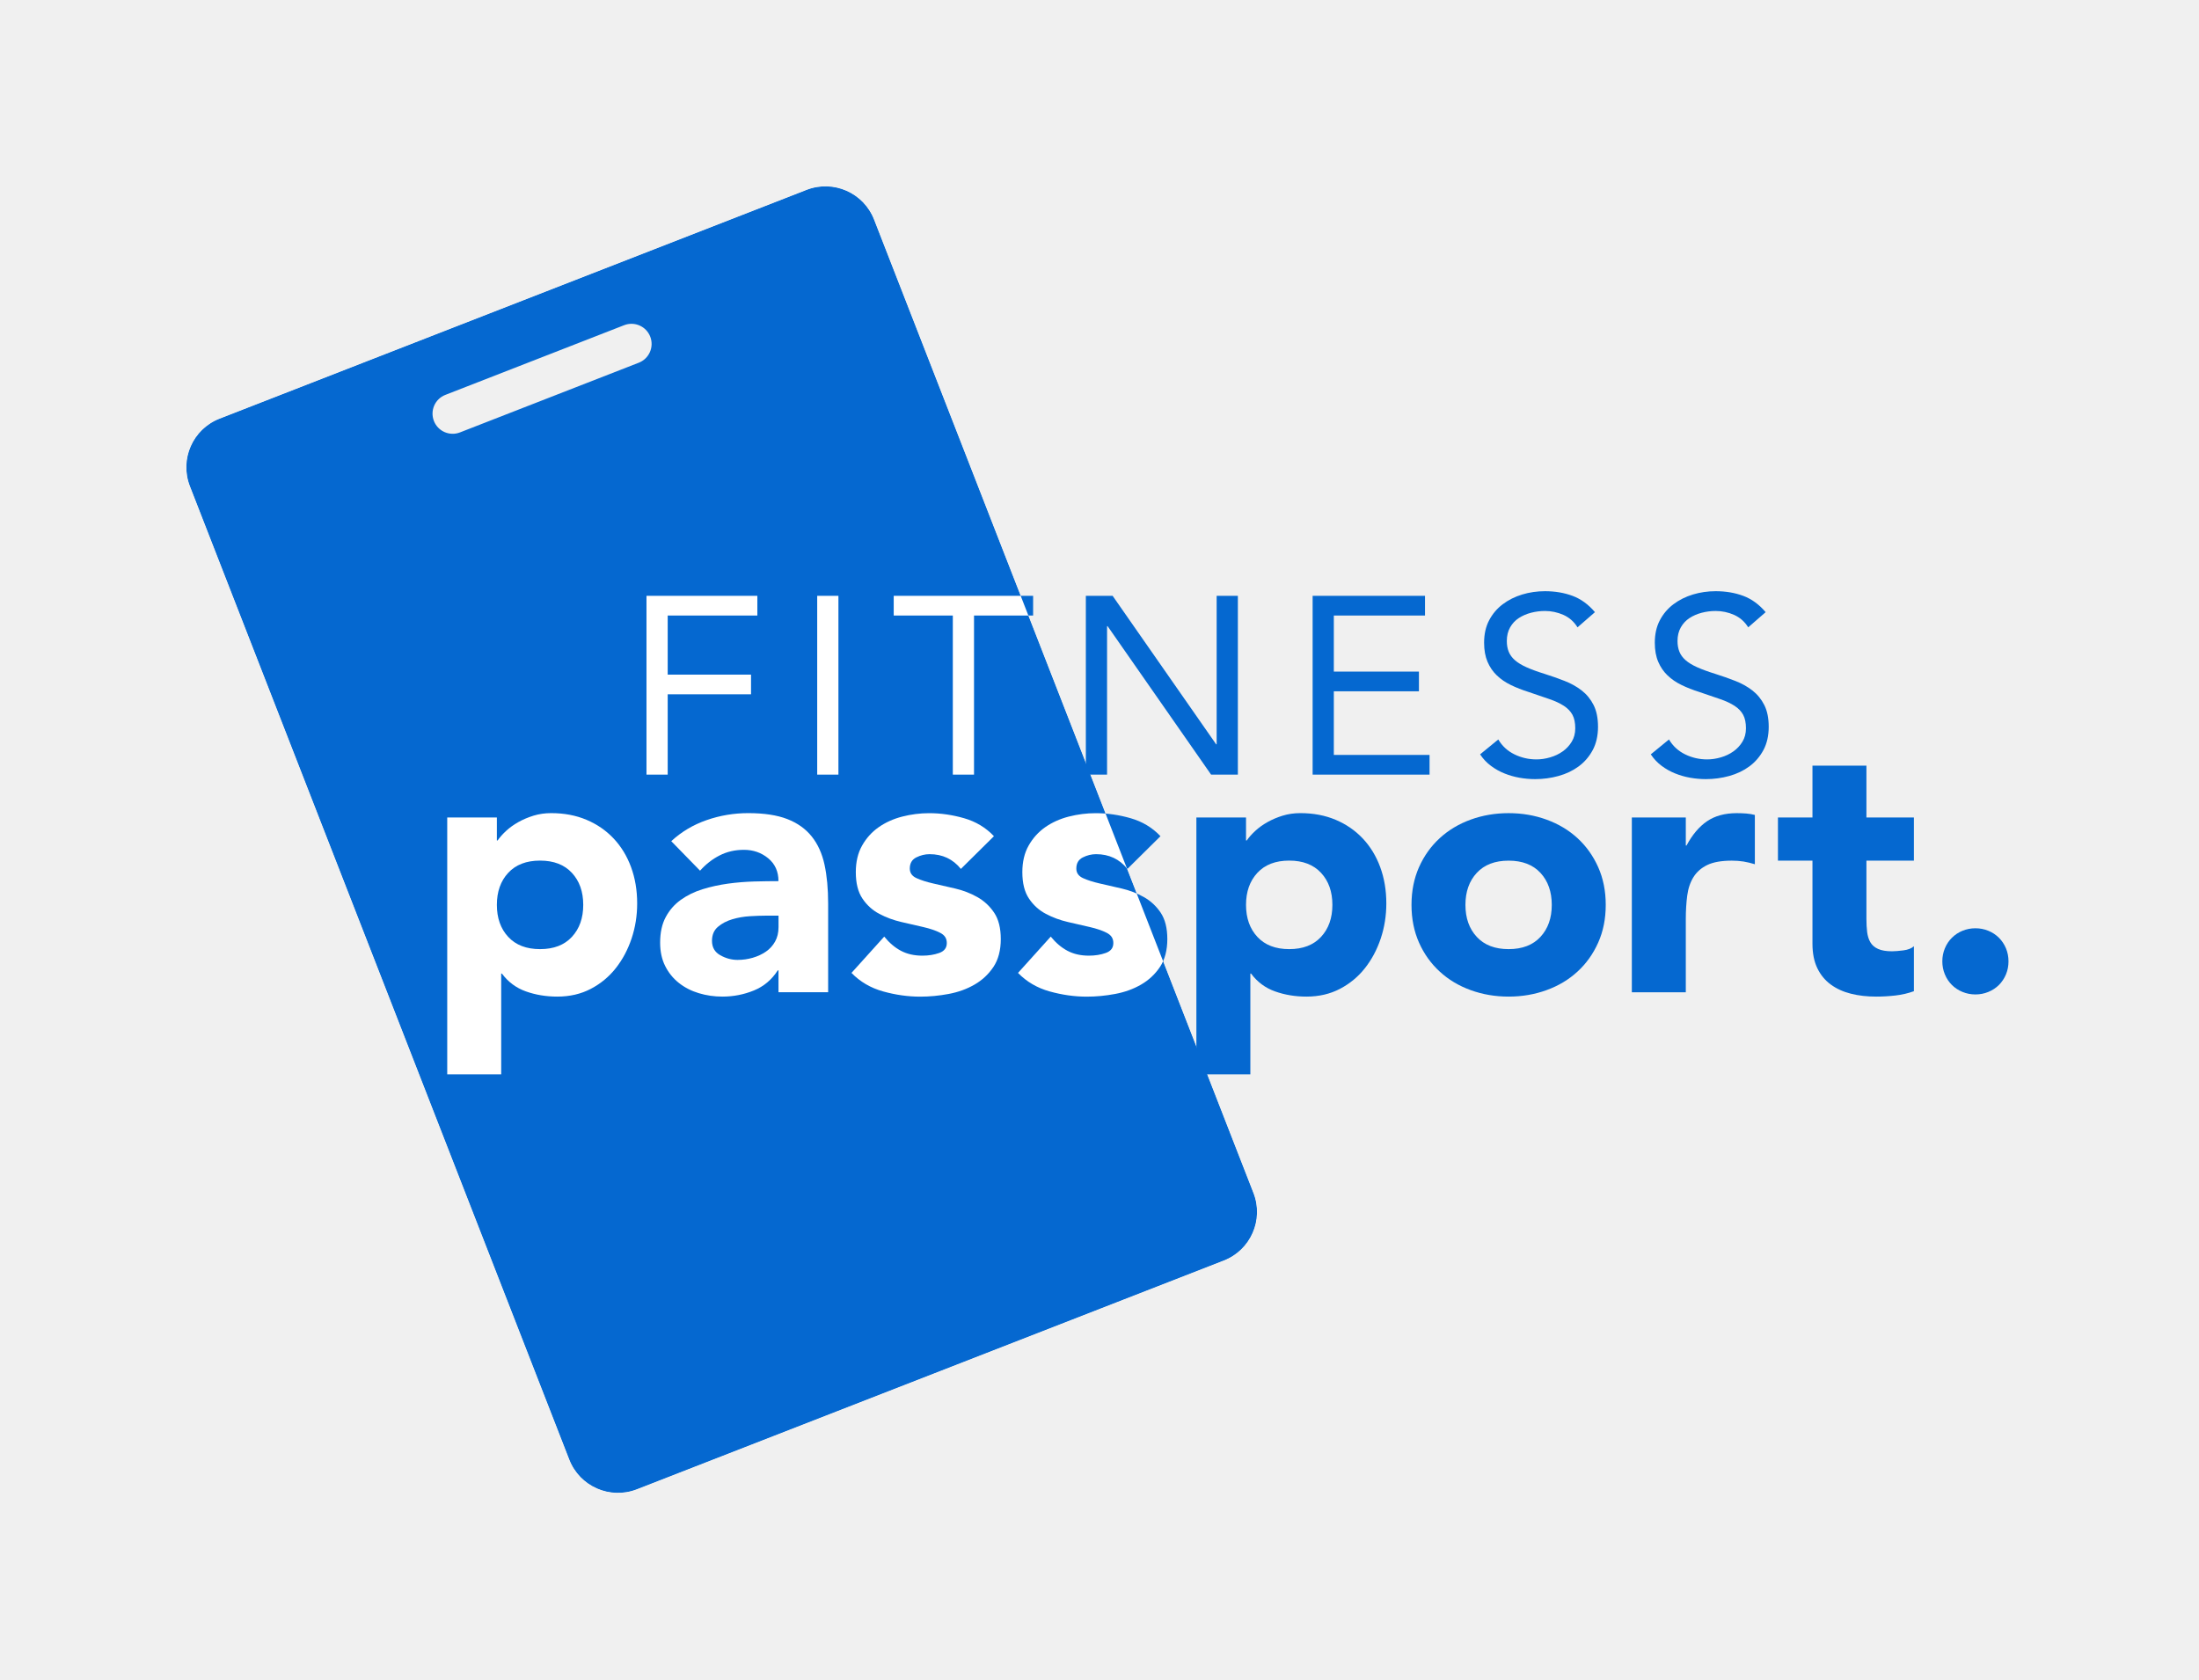
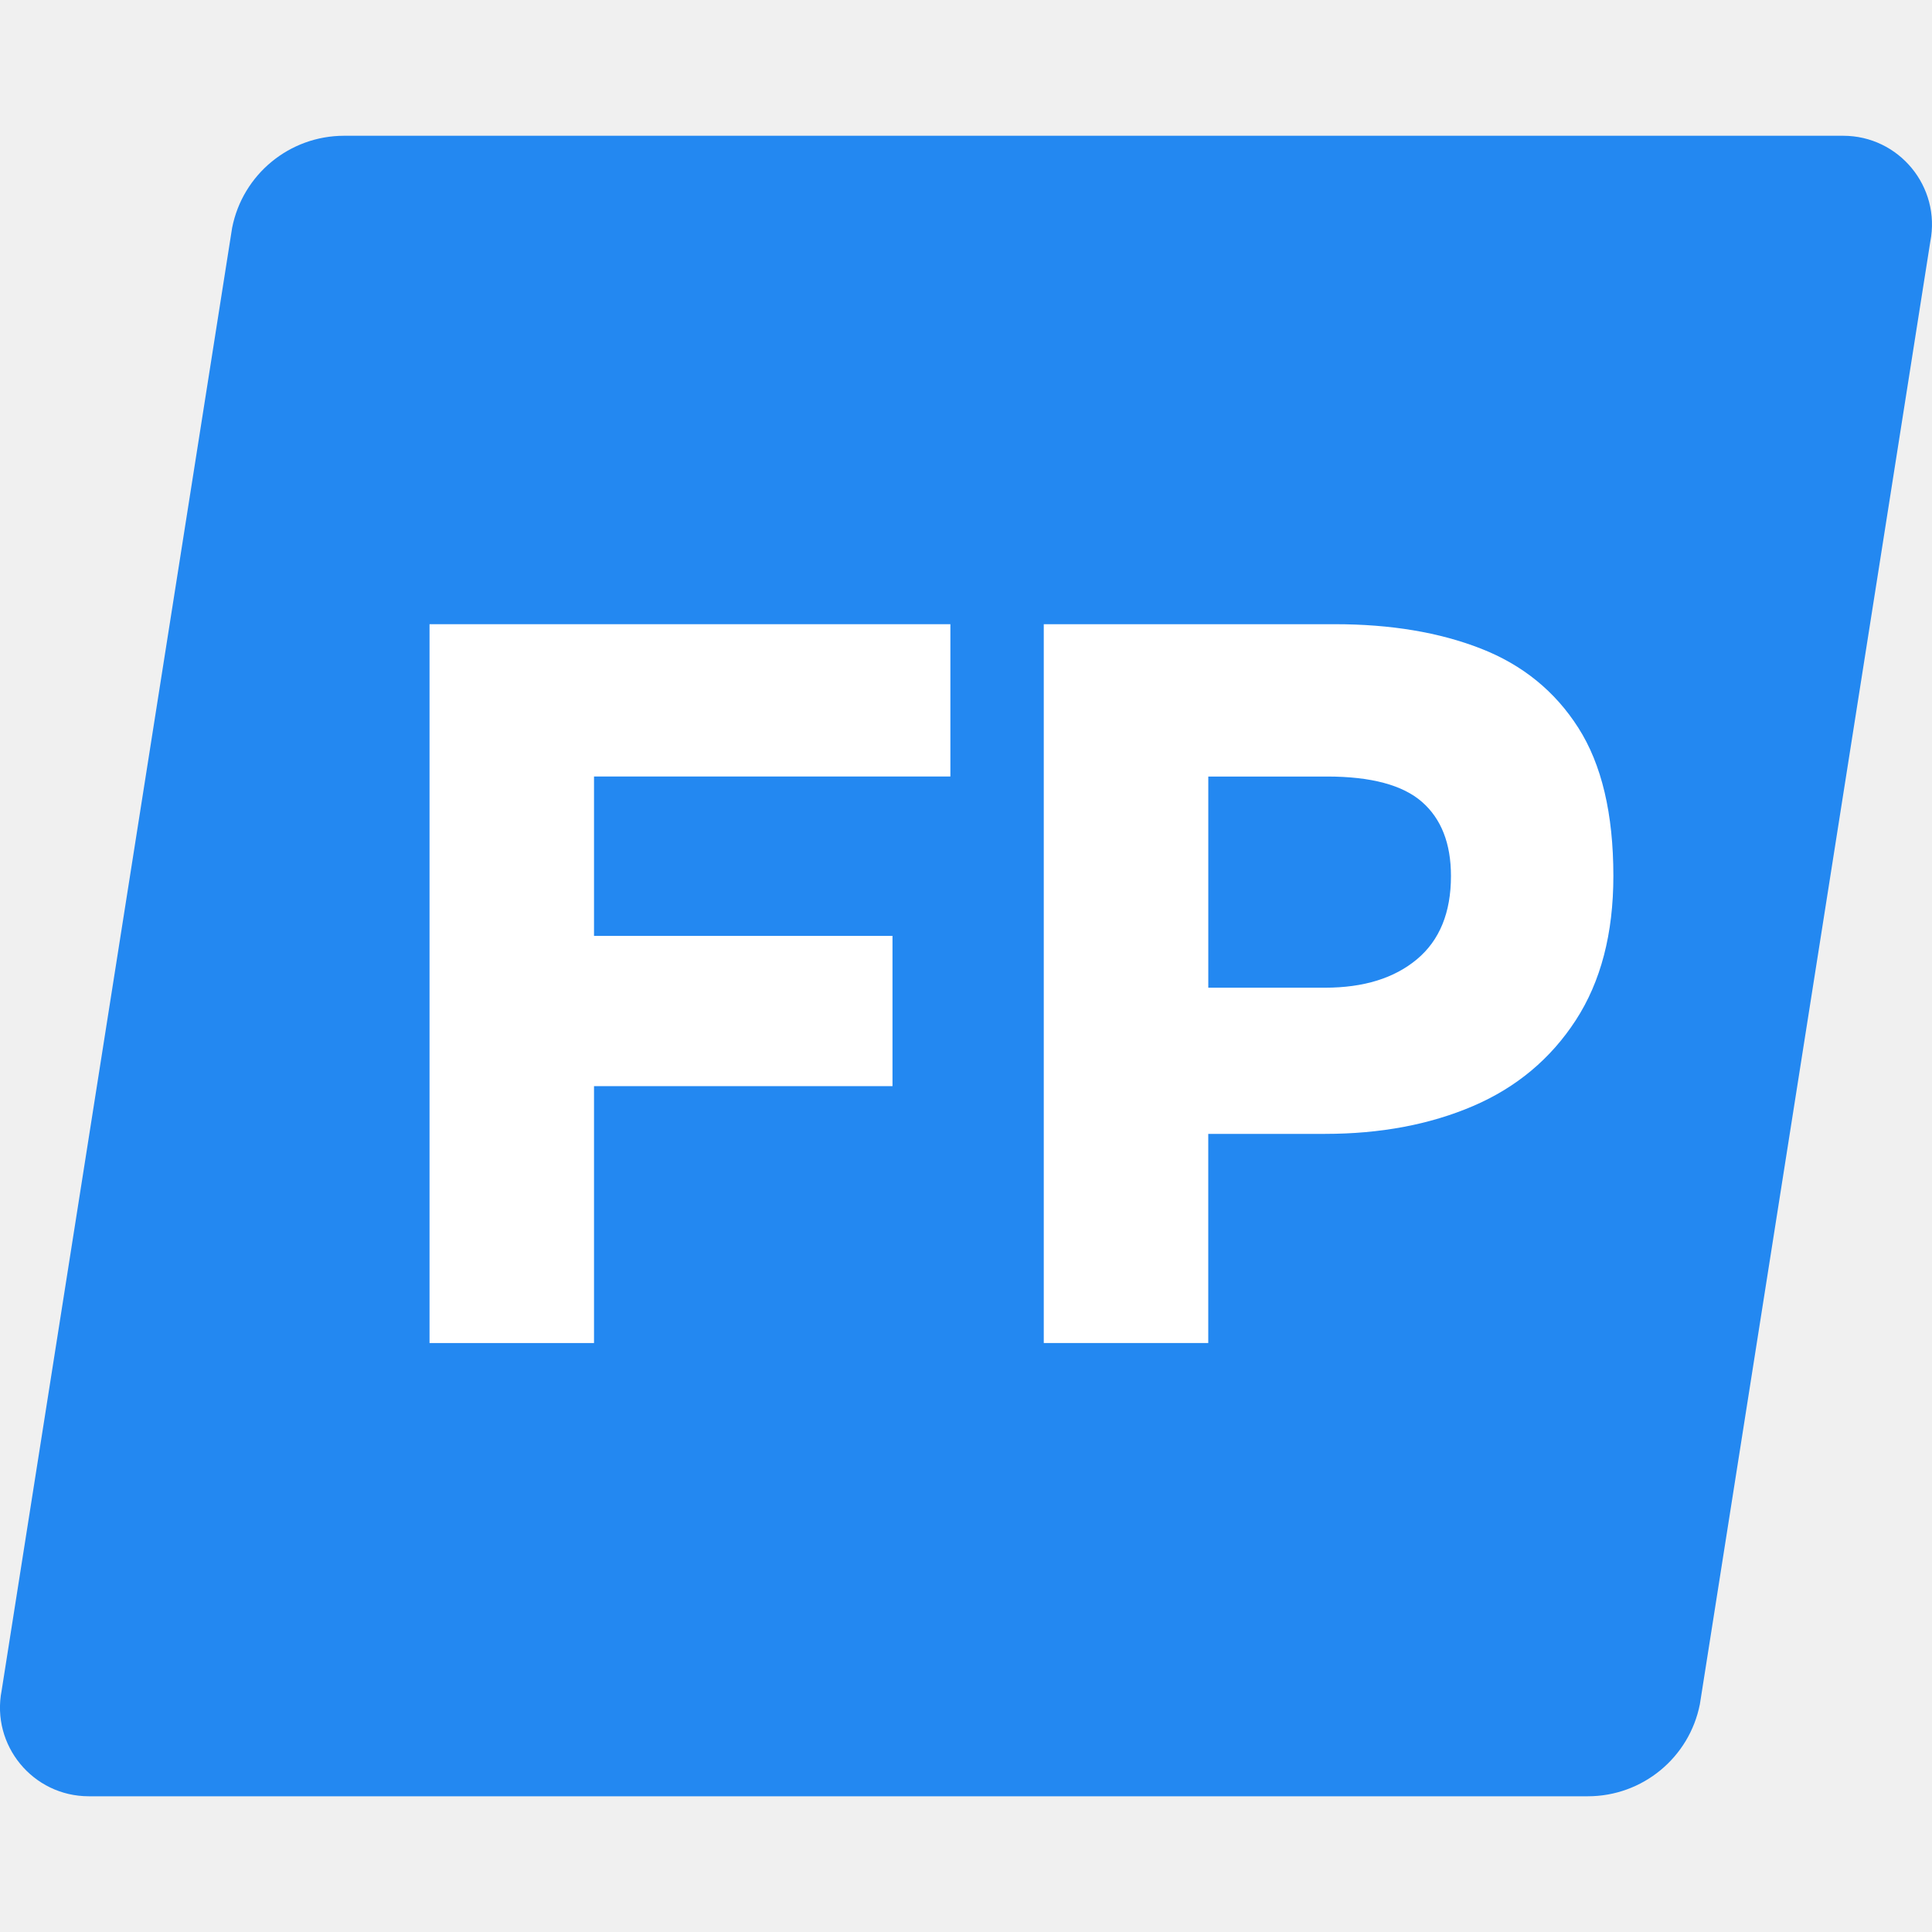
- <svg xmlns="http://www.w3.org/2000/svg" width="855" height="653" viewBox="0 0 855 653" fill="none">
-   <path d="M422.19 231.67H432.6L472.86 289.41H473.05V231.67H481.3V301.19H470.89L430.64 243.45H430.44V301.19H422.19V231.67Z" fill="#0568D0" />
-   <path d="M510.37 231.67H554.06V239.33H518.61V261.13H551.7V268.79H518.61V293.53H555.83V301.19H510.37V231.67Z" fill="#0568D0" />
-   <path d="M613.37 243.94C612 241.72 610.16 240.1 607.87 239.08C605.58 238.07 603.19 237.56 600.7 237.56C598.87 237.56 597.07 237.79 595.3 238.25C593.53 238.71 591.94 239.4 590.54 240.31C589.13 241.23 588 242.44 587.15 243.94C586.3 245.45 585.87 247.21 585.87 249.24C585.87 250.81 586.12 252.2 586.61 253.41C587.1 254.62 587.9 255.72 589.02 256.7C590.13 257.68 591.64 258.6 593.54 259.45C595.44 260.3 597.76 261.15 600.51 262C603.19 262.85 605.8 263.77 608.32 264.75C610.84 265.73 613.07 266.98 615 268.48C616.93 269.99 618.47 271.87 619.61 274.13C620.75 276.39 621.33 279.22 621.33 282.62C621.33 286.02 620.64 289.1 619.27 291.65C617.9 294.2 616.08 296.31 613.82 297.98C611.56 299.65 608.96 300.89 606.01 301.71C603.06 302.53 600.02 302.94 596.88 302.94C594.85 302.94 592.82 302.76 590.79 302.4C588.76 302.04 586.81 301.48 584.95 300.73C583.08 299.98 581.33 299 579.7 297.78C578.06 296.57 576.66 295.08 575.48 293.31L582.55 287.52C584.06 290.07 586.15 292 588.83 293.31C591.51 294.62 594.36 295.27 597.37 295.27C599.14 295.27 600.92 295.01 602.72 294.48C604.52 293.96 606.14 293.19 607.58 292.17C609.02 291.16 610.2 289.9 611.11 288.39C612.03 286.88 612.48 285.15 612.48 283.19C612.48 281.03 612.12 279.28 611.4 277.94C610.68 276.6 609.57 275.44 608.06 274.45C606.55 273.47 604.66 272.58 602.37 271.8C600.08 271.01 597.39 270.1 594.32 269.05C591.83 268.26 589.54 267.37 587.45 266.35C585.35 265.34 583.54 264.09 582 262.62C580.46 261.15 579.25 259.38 578.37 257.32C577.49 255.26 577.04 252.79 577.04 249.91C577.04 246.57 577.69 243.66 579 241.17C580.31 238.68 582.08 236.6 584.3 234.93C586.52 233.26 589.05 232 591.86 231.15C594.67 230.3 597.62 229.87 600.7 229.87C604.63 229.87 608.21 230.48 611.45 231.69C614.69 232.9 617.59 235.01 620.14 238.02L613.37 243.91V243.94Z" fill="#0568D0" />
-   <path d="M679.74 243.94C678.37 241.72 676.53 240.1 674.24 239.08C671.95 238.07 669.56 237.56 667.07 237.56C665.24 237.56 663.44 237.79 661.67 238.25C659.9 238.71 658.31 239.4 656.91 240.31C655.5 241.23 654.37 242.44 653.52 243.94C652.67 245.45 652.24 247.21 652.24 249.24C652.24 250.81 652.49 252.2 652.98 253.41C653.47 254.62 654.27 255.72 655.39 256.7C656.5 257.68 658.01 258.6 659.91 259.45C661.81 260.3 664.13 261.15 666.88 262C669.56 262.85 672.17 263.77 674.69 264.75C677.21 265.73 679.44 266.98 681.37 268.48C683.3 269.99 684.84 271.87 685.98 274.13C687.12 276.39 687.7 279.22 687.7 282.62C687.7 286.02 687.01 289.1 685.64 291.65C684.27 294.2 682.45 296.31 680.19 297.98C677.93 299.65 675.33 300.89 672.38 301.71C669.43 302.53 666.39 302.94 663.25 302.94C661.22 302.94 659.19 302.76 657.16 302.4C655.13 302.04 653.18 301.48 651.32 300.73C649.45 299.98 647.7 299 646.07 297.78C644.43 296.57 643.03 295.08 641.85 293.31L648.92 287.52C650.43 290.07 652.52 292 655.2 293.31C657.88 294.62 660.73 295.27 663.74 295.27C665.51 295.27 667.29 295.01 669.09 294.48C670.89 293.96 672.51 293.19 673.95 292.17C675.39 291.16 676.57 289.9 677.48 288.39C678.4 286.88 678.85 285.15 678.85 283.19C678.85 281.03 678.49 279.28 677.77 277.94C677.05 276.6 675.94 275.44 674.43 274.45C672.92 273.47 671.03 272.58 668.74 271.8C666.45 271.01 663.76 270.1 660.69 269.05C658.2 268.26 655.91 267.37 653.82 266.35C651.72 265.34 649.91 264.09 648.37 262.62C646.83 261.15 645.62 259.38 644.74 257.32C643.86 255.26 643.41 252.79 643.41 249.91C643.41 246.57 644.06 243.66 645.37 241.17C646.68 238.68 648.45 236.6 650.67 234.93C652.89 233.26 655.42 232 658.23 231.15C661.04 230.3 663.99 229.87 667.07 229.87C671 229.87 674.58 230.48 677.82 231.69C681.06 232.9 683.96 235.01 686.51 238.02L679.74 243.91V243.94Z" fill="#0568D0" />
-   <path d="M779.96 368.76C779.3 367.18 778.39 365.8 777.23 364.64C776.06 363.47 774.69 362.56 773.1 361.91C771.52 361.26 769.84 360.93 768.07 360.93C766.3 360.93 764.62 361.26 763.03 361.91C761.45 362.56 760.07 363.47 758.91 364.64C757.74 365.8 756.83 367.18 756.18 368.76C755.53 370.35 755.2 372.03 755.2 373.79C755.2 375.55 755.53 377.25 756.18 378.83C756.83 380.42 757.74 381.79 758.91 382.96C760.07 384.12 761.45 385.03 763.03 385.68C764.62 386.33 766.3 386.66 768.07 386.66C769.84 386.66 771.52 386.33 773.1 385.68C774.69 385.03 776.06 384.12 777.23 382.96C778.39 381.79 779.3 380.42 779.96 378.83C780.61 377.25 780.93 375.57 780.93 373.79C780.93 372.01 780.61 370.35 779.96 368.76Z" fill="#0568D0" />
-   <path d="M744.15 334.64V317.85H725.69V297.71H704.71V317.85H691.29V334.64H704.71V366.94C704.71 370.67 705.34 373.84 706.6 376.45C707.86 379.06 709.61 381.19 711.85 382.82C714.08 384.45 716.69 385.64 719.68 386.38C722.66 387.13 725.92 387.5 729.47 387.5C731.89 387.5 734.36 387.36 736.88 387.08C739.4 386.8 741.82 386.24 744.15 385.4V367.92C743.22 368.76 741.84 369.3 740.03 369.53C738.21 369.76 736.74 369.88 735.62 369.88C733.38 369.88 731.59 369.58 730.24 368.97C728.88 368.37 727.88 367.5 727.23 366.38C726.58 365.26 726.16 363.94 725.97 362.4C725.78 360.86 725.69 359.16 725.69 357.29V334.64H744.15Z" fill="#0568D0" />
-   <path d="M678.96 316.31C677.74 316.22 676.53 316.17 675.32 316.17C670.66 316.17 666.79 317.22 663.71 319.32C660.64 321.42 657.98 324.57 655.74 328.76H655.46V317.85H634.48V385.82H655.46V357.43C655.46 354.08 655.65 351 656.02 348.2C656.39 345.4 657.21 343.01 658.47 341C659.73 338.99 661.52 337.43 663.85 336.31C666.18 335.2 669.35 334.64 673.36 334.64C674.95 334.64 676.46 334.75 677.91 334.98C679.35 335.22 680.82 335.57 682.31 336.03V316.87C681.29 316.59 680.17 316.41 678.96 316.31Z" fill="#0568D0" />
-   <path d="M621.39 337.15C619.43 332.77 616.75 329.02 613.35 325.89C609.95 322.77 605.94 320.37 601.32 318.69C596.71 317.01 591.79 316.17 586.57 316.17C581.35 316.17 576.43 317.01 571.81 318.69C567.2 320.37 563.19 322.77 559.79 325.89C556.38 329.02 553.7 332.77 551.74 337.15C549.79 341.54 548.81 346.43 548.81 351.84C548.81 357.25 549.79 362.14 551.74 366.52C553.7 370.91 556.38 374.66 559.79 377.78C563.19 380.91 567.2 383.31 571.81 384.98C576.43 386.66 581.35 387.5 586.57 387.5C591.79 387.5 596.71 386.66 601.32 384.98C605.94 383.31 609.95 380.91 613.35 377.78C616.75 374.66 619.43 370.91 621.39 366.52C623.35 362.14 624.33 357.25 624.33 351.84C624.33 346.43 623.35 341.54 621.39 337.15ZM598.95 364.28C596.01 367.46 591.88 369.04 586.57 369.04C581.26 369.04 577.13 367.46 574.19 364.28C571.25 361.12 569.78 356.97 569.78 351.84C569.78 346.71 571.25 342.56 574.19 339.39C577.13 336.22 581.25 334.64 586.57 334.64C591.89 334.64 596.01 336.22 598.95 339.39C601.88 342.56 603.35 346.71 603.35 351.84C603.35 356.97 601.88 361.12 598.95 364.28Z" fill="#0568D0" />
-   <path d="M465.17 317.85H484.47V326.8H484.75C485.59 325.59 486.68 324.35 488.04 323.09C489.39 321.83 490.98 320.69 492.8 319.66C494.62 318.64 496.6 317.8 498.74 317.14C500.88 316.49 503.17 316.16 505.59 316.16C510.62 316.16 515.19 317.02 519.3 318.75C523.4 320.48 526.92 322.9 529.86 326.02C532.8 329.14 535.06 332.85 536.64 337.14C538.22 341.43 539.02 346.14 539.02 351.27C539.02 356.03 538.3 360.57 536.85 364.91C535.4 369.24 533.35 373.09 530.7 376.45C528.05 379.81 524.8 382.49 520.98 384.49C517.16 386.49 512.82 387.5 507.97 387.5C503.59 387.5 499.51 386.82 495.73 385.47C491.95 384.12 488.85 381.81 486.43 378.55H486.15V417.71H465.17V317.85ZM484.47 351.83C484.47 356.96 485.94 361.11 488.88 364.28C491.82 367.45 495.94 369.04 501.26 369.04C506.58 369.04 510.7 367.46 513.64 364.28C516.58 361.11 518.05 356.96 518.05 351.83C518.05 346.7 516.58 342.55 513.64 339.38C510.7 336.21 506.58 334.62 501.26 334.62C495.94 334.62 491.82 336.21 488.88 339.38C485.94 342.55 484.47 346.7 484.47 351.83Z" fill="#0568D0" />
-   <path d="M438.35 337.85C435.27 334.03 431.22 332.12 426.18 332.12C424.41 332.12 422.68 332.54 421.01 333.38C419.33 334.22 418.49 335.67 418.49 337.72C418.49 339.4 419.35 340.63 421.08 341.43C422.8 342.22 425 342.92 427.65 343.53C430.31 344.14 433.15 344.79 436.18 345.49C439.21 346.19 442.05 347.29 444.71 348.78C447.37 350.27 449.56 352.3 451.28 354.86C453 357.43 453.87 360.85 453.87 365.14C453.87 369.43 452.91 373.14 451 375.98C449.09 378.83 446.64 381.11 443.66 382.83C440.68 384.56 437.32 385.77 433.59 386.47C429.86 387.17 426.18 387.52 422.54 387.52C417.78 387.52 412.98 386.84 408.13 385.49C403.28 384.14 399.18 381.74 395.82 378.29L408.55 364.17C410.51 366.59 412.68 368.44 415.05 369.69C417.43 370.95 420.2 371.58 423.37 371.58C425.79 371.58 427.99 371.23 429.94 370.53C431.9 369.83 432.88 368.55 432.88 366.68C432.88 364.81 432.02 363.58 430.29 362.69C428.56 361.8 426.37 361.06 423.72 360.45C421.06 359.84 418.22 359.19 415.19 358.49C412.16 357.79 409.32 356.74 406.66 355.34C404 353.94 401.81 351.96 400.09 349.4C398.36 346.84 397.5 343.41 397.5 339.12C397.5 335.11 398.31 331.66 399.95 328.77C401.58 325.88 403.73 323.5 406.38 321.64C409.04 319.78 412.09 318.4 415.54 317.51C418.99 316.63 422.48 316.18 426.03 316.18C430.51 316.18 435.03 316.83 439.6 318.14C444.17 319.45 448.04 321.78 451.21 325.13L438.34 337.86L438.35 337.85Z" fill="#0568D0" />
-   <path d="M401.69 239.33H378.71V301.19H370.47V239.33H347.49V231.67H401.69V239.33Z" fill="#0568D0" />
-   <mask id="mask0_1_44" style="mask-type:luminance" maskUnits="userSpaceOnUse" x="72" y="72" width="417" height="509">
-     <path d="M313.59 73.84L85.37 162.79C74.94 166.86 69.78 178.61 73.84 189.04L221.36 567.54C225.43 577.97 237.18 583.13 247.61 579.07L475.83 490.12C486.26 486.05 491.42 474.3 487.36 463.87L339.84 85.37C335.77 74.94 324.02 69.78 313.59 73.84ZM248.37 141.03L178.85 168.13C174.82 169.7 170.28 167.71 168.71 163.68C167.14 159.65 169.13 155.11 173.16 153.54L242.68 126.44C246.71 124.87 251.25 126.86 252.82 130.89C254.39 134.92 252.4 139.46 248.37 141.03Z" fill="white" />
-   </mask>
-   <g mask="url(#mask0_1_44)">
-     <path d="M780.32 368.76C779.66 367.18 778.75 365.8 777.59 364.64C776.42 363.47 775.05 362.56 773.46 361.91C771.88 361.26 770.2 360.93 768.43 360.93C766.66 360.93 764.98 361.26 763.39 361.91C761.81 362.56 760.43 363.47 759.27 364.64C758.1 365.8 757.19 367.18 756.54 368.76C755.89 370.35 755.56 372.03 755.56 373.79C755.56 375.55 755.89 377.25 756.54 378.83C757.19 380.42 758.1 381.79 759.27 382.96C760.43 384.12 761.81 385.03 763.39 385.68C764.98 386.33 766.66 386.66 768.43 386.66C770.2 386.66 771.88 386.33 773.46 385.68C775.05 385.03 776.42 384.12 777.59 382.96C778.75 381.79 779.66 380.42 780.32 378.83C780.97 377.25 781.29 375.57 781.29 373.79C781.29 372.01 780.97 370.35 780.32 368.76ZM744.51 334.64V317.85H726.05V297.71H705.07V317.85H691.65V334.64H705.07V366.94C705.07 370.67 705.7 373.84 706.96 376.45C708.22 379.06 709.97 381.19 712.21 382.82C714.44 384.45 717.05 385.64 720.04 386.38C723.02 387.13 726.28 387.5 729.83 387.5C732.25 387.5 734.72 387.36 737.24 387.08C739.76 386.8 742.18 386.24 744.51 385.4V367.92C743.58 368.76 742.2 369.3 740.39 369.53C738.57 369.76 737.1 369.88 735.98 369.88C733.74 369.88 731.95 369.58 730.6 368.97C729.24 368.37 728.24 367.5 727.59 366.38C726.94 365.26 726.52 363.94 726.33 362.4C726.14 360.86 726.05 359.16 726.05 357.29V334.64H744.51ZM679.32 316.31C678.1 316.22 676.89 316.17 675.68 316.17C671.02 316.17 667.15 317.22 664.07 319.32C661 321.42 658.34 324.57 656.1 328.76H655.82V317.85H634.84V385.82H655.82V357.43C655.82 354.08 656.01 351 656.38 348.2C656.75 345.4 657.57 343.01 658.83 341C660.09 338.99 661.88 337.43 664.21 336.31C666.54 335.2 669.71 334.64 673.72 334.64C675.31 334.64 676.82 334.75 678.27 334.98C679.71 335.22 681.18 335.57 682.67 336.03V316.87C681.65 316.59 680.53 316.41 679.32 316.31ZM621.75 337.15C619.79 332.77 617.11 329.02 613.71 325.89C610.31 322.77 606.3 320.37 601.68 318.69C597.07 317.01 592.15 316.17 586.93 316.17C581.71 316.17 576.79 317.01 572.17 318.69C567.56 320.37 563.55 322.77 560.15 325.89C556.74 329.02 554.06 332.77 552.1 337.15C550.15 341.54 549.17 346.43 549.17 351.84C549.17 357.25 550.15 362.14 552.1 366.52C554.06 370.91 556.74 374.66 560.15 377.78C563.55 380.91 567.56 383.31 572.17 384.98C576.79 386.66 581.71 387.5 586.93 387.5C592.15 387.5 597.07 386.66 601.68 384.98C606.3 383.31 610.31 380.91 613.71 377.78C617.11 374.66 619.79 370.91 621.75 366.52C623.71 362.14 624.69 357.25 624.69 351.84C624.69 346.43 623.71 341.54 621.75 337.15ZM599.31 364.28C596.37 367.46 592.24 369.04 586.93 369.04C581.62 369.04 577.49 367.46 574.55 364.28C571.61 361.12 570.14 356.97 570.14 351.84C570.14 346.71 571.61 342.56 574.55 339.39C577.49 336.22 581.61 334.64 586.93 334.64C592.25 334.64 596.37 336.22 599.31 339.39C602.24 342.56 603.71 346.71 603.71 351.84C603.71 356.97 602.24 361.12 599.31 364.28ZM537 337.15C535.41 332.86 533.15 329.16 530.22 326.03C527.28 322.91 523.76 320.49 519.66 318.76C515.55 317.04 510.99 316.17 505.95 316.17C503.53 316.17 501.24 316.5 499.1 317.15C496.95 317.81 494.97 318.65 493.15 319.67C491.34 320.7 489.75 321.84 488.4 323.1C487.05 324.36 485.95 325.59 485.11 326.8H484.83V317.85H465.53V407.86L339.84 85.37C335.78 74.94 324.02 69.78 313.59 73.85L85.37 162.79C74.94 166.86 69.78 178.61 73.85 189.04L221.36 567.54C225.43 577.97 237.18 583.13 247.62 579.07L475.83 490.12C486.26 486.06 491.43 474.3 487.36 463.87L469.37 417.71H486.51V378.55H486.79C489.22 381.82 492.32 384.12 496.09 385.47C499.87 386.82 503.95 387.5 508.33 387.5C513.18 387.5 517.51 386.5 521.34 384.49C525.16 382.49 528.4 379.81 531.06 376.45C533.71 373.1 535.76 369.25 537.21 364.91C538.65 360.58 539.38 356.03 539.38 351.28C539.38 346.15 538.58 341.44 537 337.15ZM248.38 141.03L178.85 168.13C174.82 169.7 170.28 167.71 168.71 163.68C167.14 159.65 169.13 155.1 173.17 153.53L242.69 126.44C246.72 124.87 251.26 126.86 252.83 130.89C254.4 134.92 252.41 139.46 248.38 141.03ZM513.99 364.28C511.06 367.46 506.93 369.04 501.62 369.04C496.31 369.04 492.18 367.46 489.24 364.28C486.3 361.12 484.83 356.97 484.83 351.84C484.83 346.71 486.3 342.56 489.24 339.39C492.18 336.22 496.3 334.64 501.62 334.64C506.94 334.64 511.06 336.22 513.99 339.39C516.93 342.56 518.4 346.71 518.4 351.84C518.4 356.97 516.93 361.12 513.99 364.28Z" fill="#0568D0" />
-     <path d="M339.84 85.37C335.78 74.94 324.02 69.78 313.59 73.85L85.37 162.79C74.94 166.86 69.78 178.61 73.85 189.04L221.36 567.54C225.43 577.97 237.18 583.13 247.62 579.07L475.83 490.12C486.26 486.06 491.43 474.3 487.36 463.87L339.84 85.37Z" fill="#0568D0" />
-     <path d="M248.38 141.03L178.85 168.13C174.82 169.7 170.28 167.71 168.71 163.68C167.14 159.65 169.13 155.1 173.17 153.53L242.69 126.44C246.72 124.87 251.26 126.86 252.83 130.89C254.4 134.92 252.41 139.46 248.38 141.03Z" fill="#0568D0" />
-     <path d="M513.99 364.28C511.06 367.46 506.93 369.04 501.62 369.04C496.31 369.04 492.18 367.46 489.24 364.28C486.3 361.12 484.83 356.97 484.83 351.84C484.83 346.71 486.3 342.56 489.24 339.39C492.18 336.22 496.3 334.64 501.62 334.64C506.94 334.64 511.06 336.22 513.99 339.39C516.93 342.56 518.4 346.71 518.4 351.84C518.4 356.97 516.93 361.12 513.99 364.28Z" fill="#0568D0" />
-     <path d="M173.89 317.85H193.19V326.8H193.47C194.31 325.59 195.4 324.35 196.76 323.09C198.11 321.83 199.7 320.69 201.52 319.66C203.34 318.64 205.32 317.8 207.46 317.14C209.6 316.49 211.89 316.16 214.31 316.16C219.34 316.16 223.91 317.02 228.02 318.75C232.12 320.48 235.64 322.9 238.58 326.02C241.52 329.14 243.78 332.85 245.36 337.14C246.94 341.43 247.74 346.14 247.74 351.27C247.74 356.03 247.02 360.57 245.57 364.91C244.12 369.24 242.07 373.09 239.42 376.45C236.77 379.81 233.52 382.49 229.7 384.49C225.88 386.49 221.54 387.5 216.69 387.5C212.31 387.5 208.23 386.82 204.45 385.47C200.67 384.12 197.57 381.81 195.15 378.55H194.87V417.71H173.89V317.85ZM193.19 351.83C193.19 356.96 194.66 361.11 197.6 364.28C200.54 367.45 204.66 369.04 209.98 369.04C215.3 369.04 219.42 367.46 222.36 364.28C225.3 361.11 226.77 356.96 226.77 351.83C226.77 346.7 225.3 342.55 222.36 339.38C219.42 336.21 215.3 334.62 209.98 334.62C204.66 334.62 200.54 336.21 197.6 339.38C194.66 342.55 193.19 346.7 193.19 351.83Z" fill="white" />
-     <path d="M302.69 377.29H302.41C300.08 380.93 296.98 383.54 293.11 385.12C289.24 386.7 285.16 387.5 280.87 387.5C277.7 387.5 274.65 387.06 271.71 386.17C268.77 385.29 266.19 383.96 263.95 382.18C261.71 380.41 259.94 378.22 258.63 375.61C257.32 373 256.67 369.97 256.67 366.52C256.67 362.6 257.39 359.3 258.84 356.59C260.28 353.89 262.24 351.65 264.71 349.88C267.18 348.11 270 346.73 273.17 345.75C276.34 344.77 279.62 344.05 283.03 343.58C286.43 343.11 289.84 342.84 293.24 342.74C296.64 342.65 299.79 342.6 302.68 342.6C302.68 338.87 301.35 335.91 298.69 333.72C296.03 331.53 292.89 330.43 289.25 330.43C285.8 330.43 282.65 331.15 279.81 332.6C276.96 334.05 274.43 336.03 272.19 338.54L261 327.07C264.92 323.43 269.48 320.71 274.71 318.89C279.93 317.07 285.34 316.16 290.93 316.16C297.08 316.16 302.14 316.93 306.11 318.47C310.07 320.01 313.24 322.27 315.62 325.25C318 328.24 319.65 331.89 320.59 336.23C321.52 340.56 321.99 345.58 321.99 351.26V385.81H302.69V377.28V377.29ZM297.52 356.03C295.93 356.03 293.95 356.1 291.58 356.24C289.2 356.38 286.92 356.78 284.73 357.43C282.54 358.08 280.67 359.06 279.14 360.37C277.6 361.68 276.83 363.5 276.83 365.82C276.83 368.34 277.9 370.2 280.05 371.41C282.19 372.62 284.43 373.23 286.76 373.23C288.81 373.23 290.79 372.95 292.7 372.39C294.61 371.83 296.31 371.04 297.8 370.01C299.29 368.99 300.48 367.68 301.37 366.09C302.25 364.51 302.7 362.64 302.7 360.5V356.02H297.52V356.03Z" fill="white" />
-     <path d="M373.6 337.85C370.52 334.03 366.47 332.12 361.43 332.12C359.66 332.12 357.93 332.54 356.26 333.38C354.58 334.22 353.74 335.67 353.74 337.72C353.74 339.4 354.6 340.63 356.33 341.43C358.05 342.22 360.25 342.92 362.9 343.53C365.56 344.14 368.4 344.79 371.43 345.49C374.46 346.19 377.3 347.29 379.96 348.78C382.62 350.27 384.81 352.3 386.53 354.86C388.25 357.43 389.12 360.85 389.12 365.14C389.12 369.43 388.16 373.14 386.25 375.98C384.34 378.83 381.89 381.11 378.91 382.83C375.93 384.56 372.57 385.77 368.84 386.47C365.11 387.17 361.43 387.52 357.79 387.52C353.03 387.52 348.23 386.84 343.38 385.49C338.53 384.14 334.43 381.74 331.07 378.29L343.8 364.17C345.76 366.59 347.93 368.44 350.3 369.69C352.68 370.95 355.45 371.58 358.62 371.58C361.04 371.58 363.24 371.23 365.19 370.53C367.15 369.83 368.13 368.55 368.13 366.68C368.13 364.81 367.27 363.58 365.54 362.69C363.81 361.8 361.62 361.06 358.97 360.45C356.31 359.84 353.47 359.19 350.44 358.49C347.41 357.79 344.57 356.74 341.91 355.34C339.25 353.94 337.06 351.96 335.34 349.4C333.61 346.84 332.75 343.41 332.75 339.12C332.75 335.11 333.56 331.66 335.2 328.77C336.83 325.88 338.98 323.5 341.63 321.64C344.29 319.78 347.34 318.4 350.79 317.51C354.24 316.63 357.73 316.18 361.28 316.18C365.76 316.18 370.28 316.83 374.85 318.14C379.42 319.45 383.29 321.78 386.46 325.13L373.59 337.86L373.6 337.85Z" fill="white" />
-     <path d="M438.35 337.85C435.27 334.03 431.22 332.12 426.18 332.12C424.41 332.12 422.68 332.54 421.01 333.38C419.33 334.22 418.49 335.67 418.49 337.72C418.49 339.4 419.35 340.63 421.08 341.43C422.8 342.22 425 342.92 427.65 343.53C430.31 344.14 433.15 344.79 436.18 345.49C439.21 346.19 442.05 347.29 444.71 348.78C447.37 350.27 449.56 352.3 451.28 354.86C453 357.43 453.87 360.85 453.87 365.14C453.87 369.43 452.91 373.14 451 375.98C449.09 378.83 446.64 381.11 443.66 382.83C440.68 384.56 437.32 385.77 433.59 386.47C429.86 387.17 426.18 387.52 422.54 387.52C417.78 387.52 412.98 386.84 408.13 385.49C403.28 384.14 399.18 381.74 395.82 378.29L408.55 364.17C410.51 366.59 412.68 368.44 415.05 369.69C417.43 370.95 420.2 371.58 423.37 371.58C425.79 371.58 427.99 371.23 429.94 370.53C431.9 369.83 432.88 368.55 432.88 366.68C432.88 364.81 432.02 363.58 430.29 362.69C428.56 361.8 426.37 361.06 423.72 360.45C421.06 359.84 418.22 359.19 415.19 358.49C412.16 357.79 409.32 356.74 406.66 355.34C404 353.94 401.81 351.96 400.09 349.4C398.36 346.84 397.5 343.41 397.5 339.12C397.5 335.11 398.31 331.66 399.95 328.77C401.58 325.88 403.73 323.5 406.38 321.64C409.04 319.78 412.09 318.4 415.54 317.51C418.99 316.63 422.48 316.18 426.03 316.18C430.51 316.18 435.03 316.83 439.6 318.14C444.17 319.45 448.04 321.78 451.21 325.13L438.34 337.86L438.35 337.85Z" fill="white" />
-     <path d="M251.36 231.67H294.47V239.33H259.61V262.31H292.01V269.96H259.61V301.19H251.36V231.67Z" fill="white" />
-     <path d="M325.99 231.67H317.74V301.19H325.99V231.67Z" fill="white" />
-     <path d="M401.69 239.33H378.71V301.19H370.47V239.33H347.49V231.67H401.69V239.33Z" fill="white" />
+ <svg xmlns="http://www.w3.org/2000/svg" id="Layer_1" version="1.1" viewBox="0 0 512 512">
+   <defs>
+     <style>
+       .st0 {
+         fill: #fff;
+       }
+ 
+       .st1 {
+         fill: #2388f1;
+       }
+     </style>
+   </defs>
+   <path class="st1" d="M420.81,476.03H23.53c-14.81,0-25.94-13.52-23.09-28.05L61.51,60.41c2.78-14.19,15.22-24.43,29.68-24.43h397.27c14.81,0,25.94,13.52,23.09,28.05l-61.06,387.57c-2.78,14.19-15.22,24.43-29.68,24.43Z" />
+   <g>
+     <path class="st0" d="M113.83,355.92v-190.5h138.03v40.36h-94.44v42.24h79.1v39.82h-79.1v68.08h-43.59Z" />
+     <path class="st0" d="M276.61,355.92v-190.5h77.22c14.7,0,27.58,2.15,38.61,6.46,11.04,4.31,19.65,11.3,25.83,20.99,6.19,9.69,9.29,22.78,9.29,39.28,0,15.25-3.32,27.99-9.96,38.21-6.64,10.22-15.7,17.8-27.17,22.73-11.49,4.93-24.58,7.4-39.28,7.4h-30.95v55.43h-43.59ZM320.2,261.75h30.95c10.22,0,18.34-2.51,24.35-7.53s9.02-12.38,9.02-22.06c0-8.61-2.56-15.16-7.67-19.64-5.11-4.48-13.5-6.73-25.16-6.73h-31.48v55.96Z" />
  </g>
</svg>
